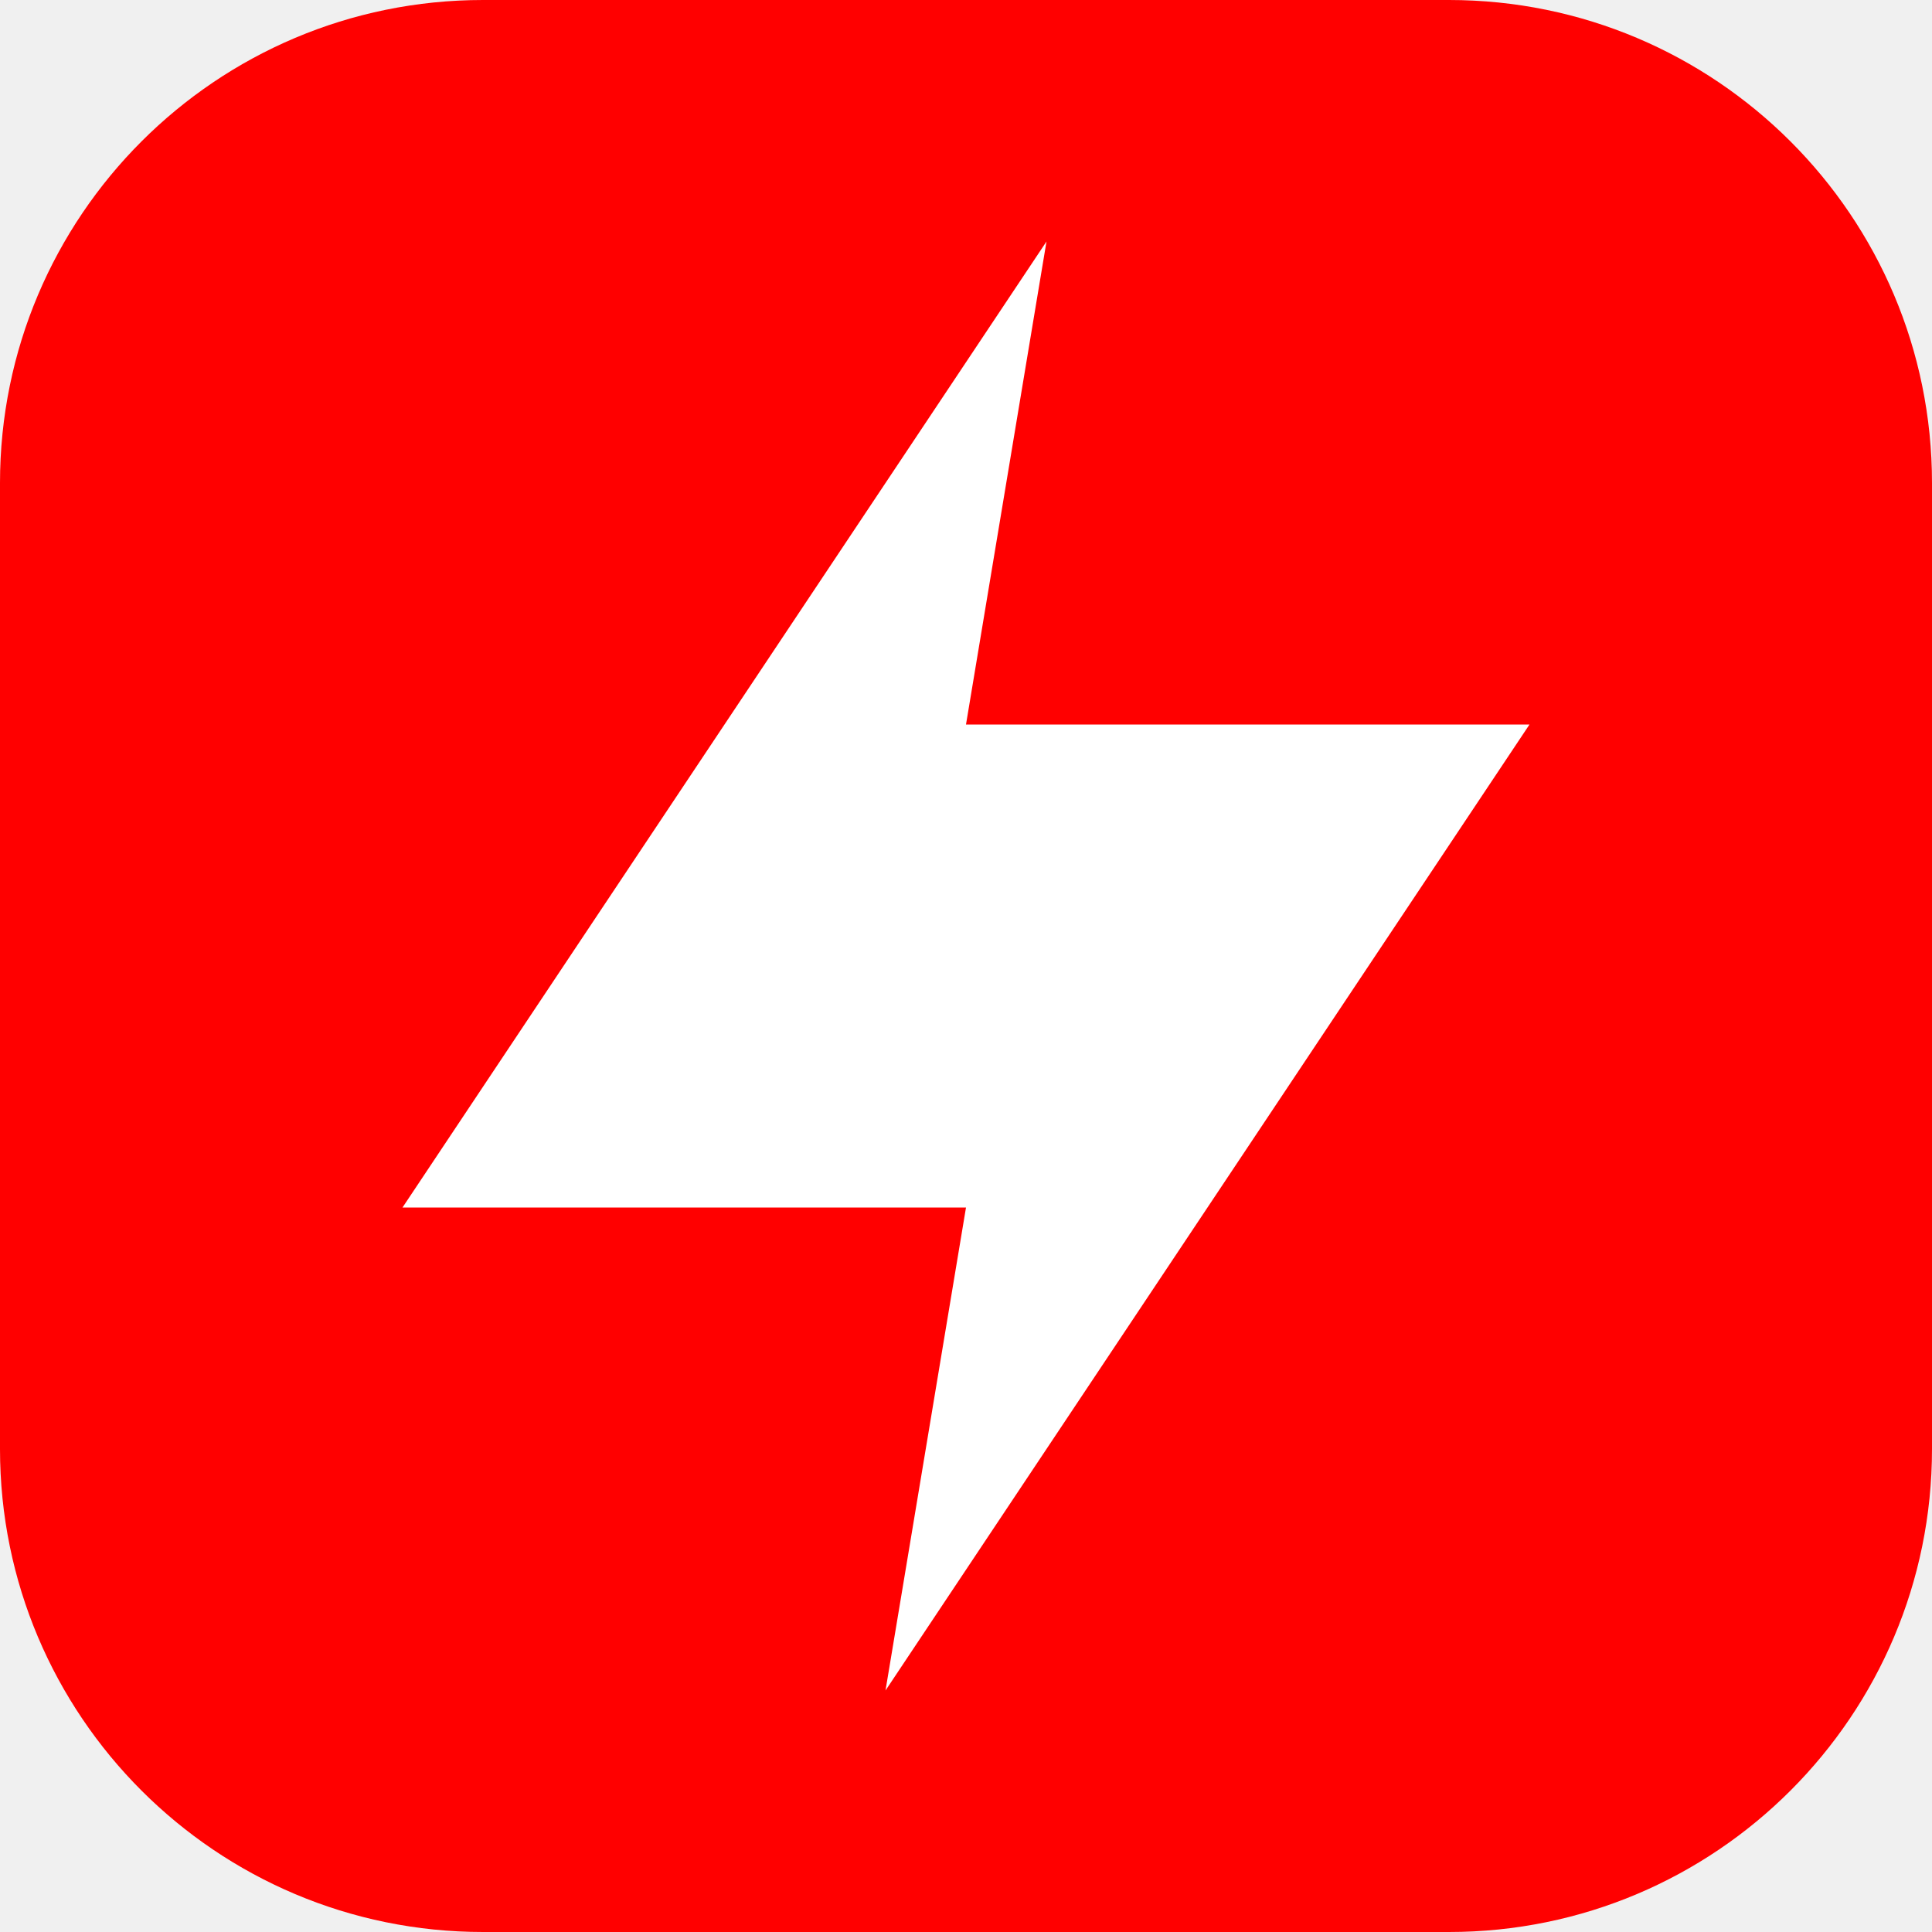
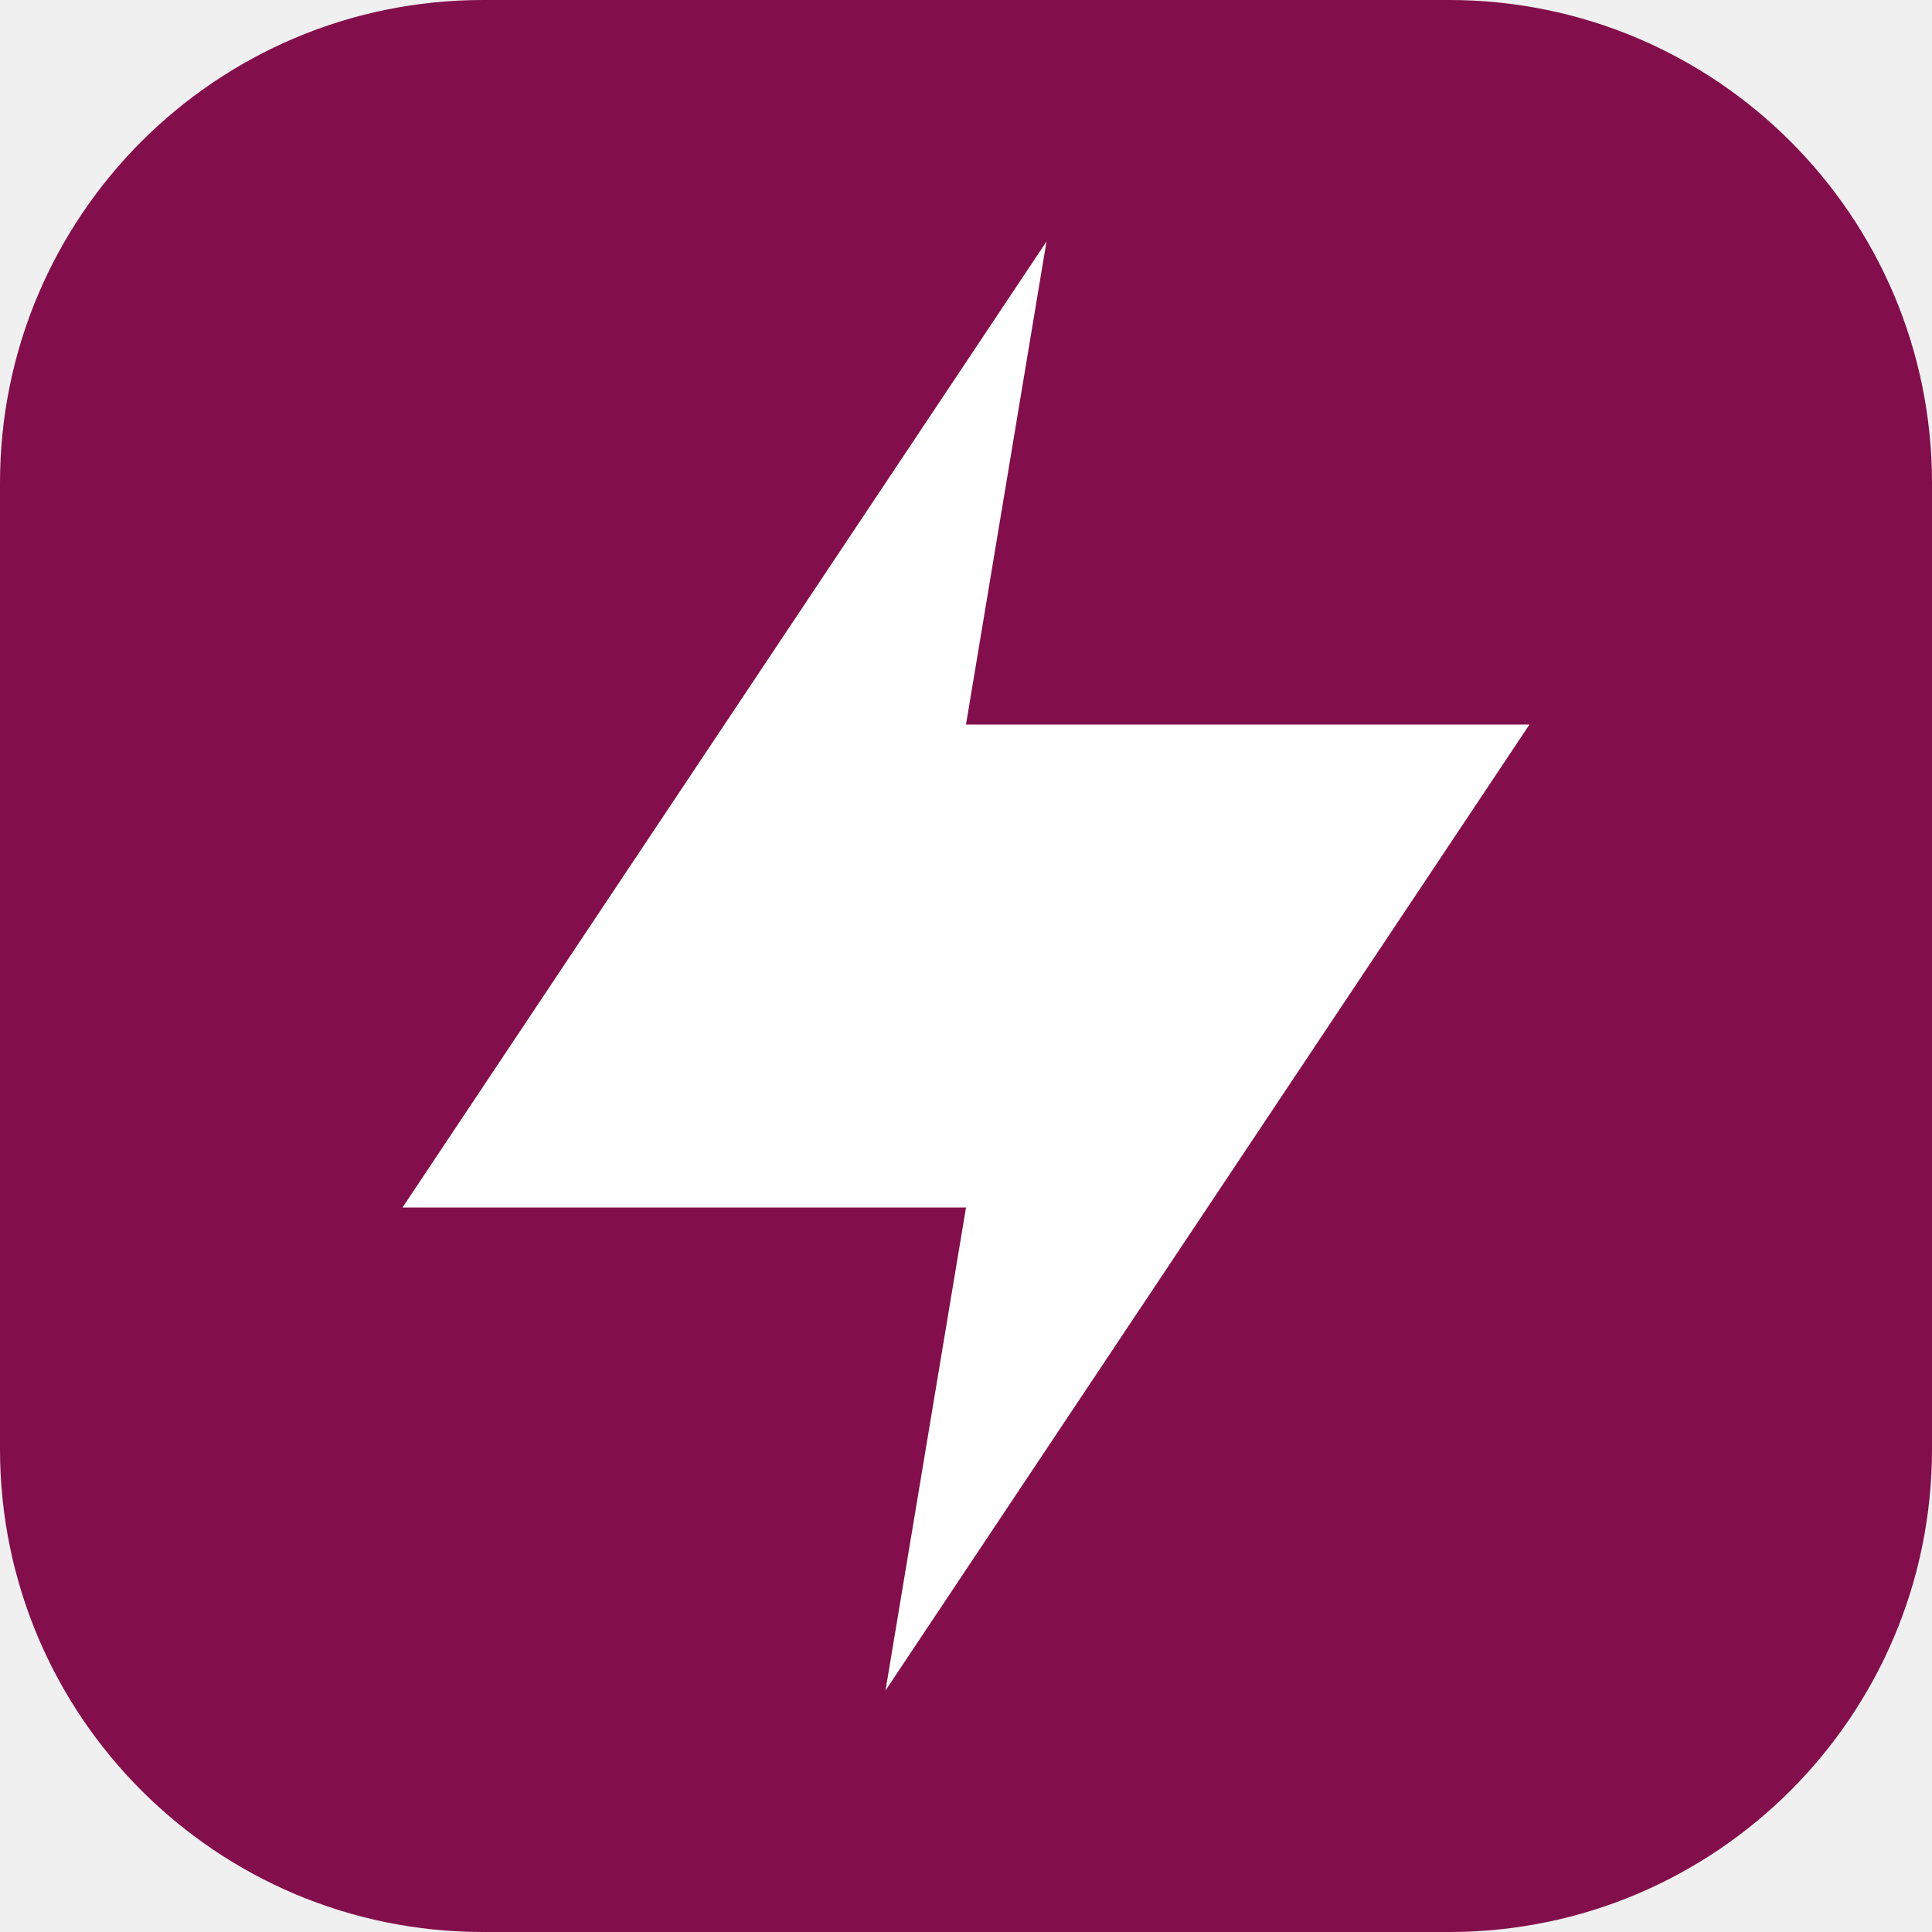
<svg xmlns="http://www.w3.org/2000/svg" width="512" height="512" viewBox="0 0 512 512" fill="none">
-   <rect width="512" height="512" rx="128" fill="#FF0000" />
+   <rect width="512" height="512" rx="128" fill="#830e4c" />
  <path d="M277.333 64L106.667 320H256L234.667 448L405.333 192H256L277.333 64Z" fill="white" />
</svg>
